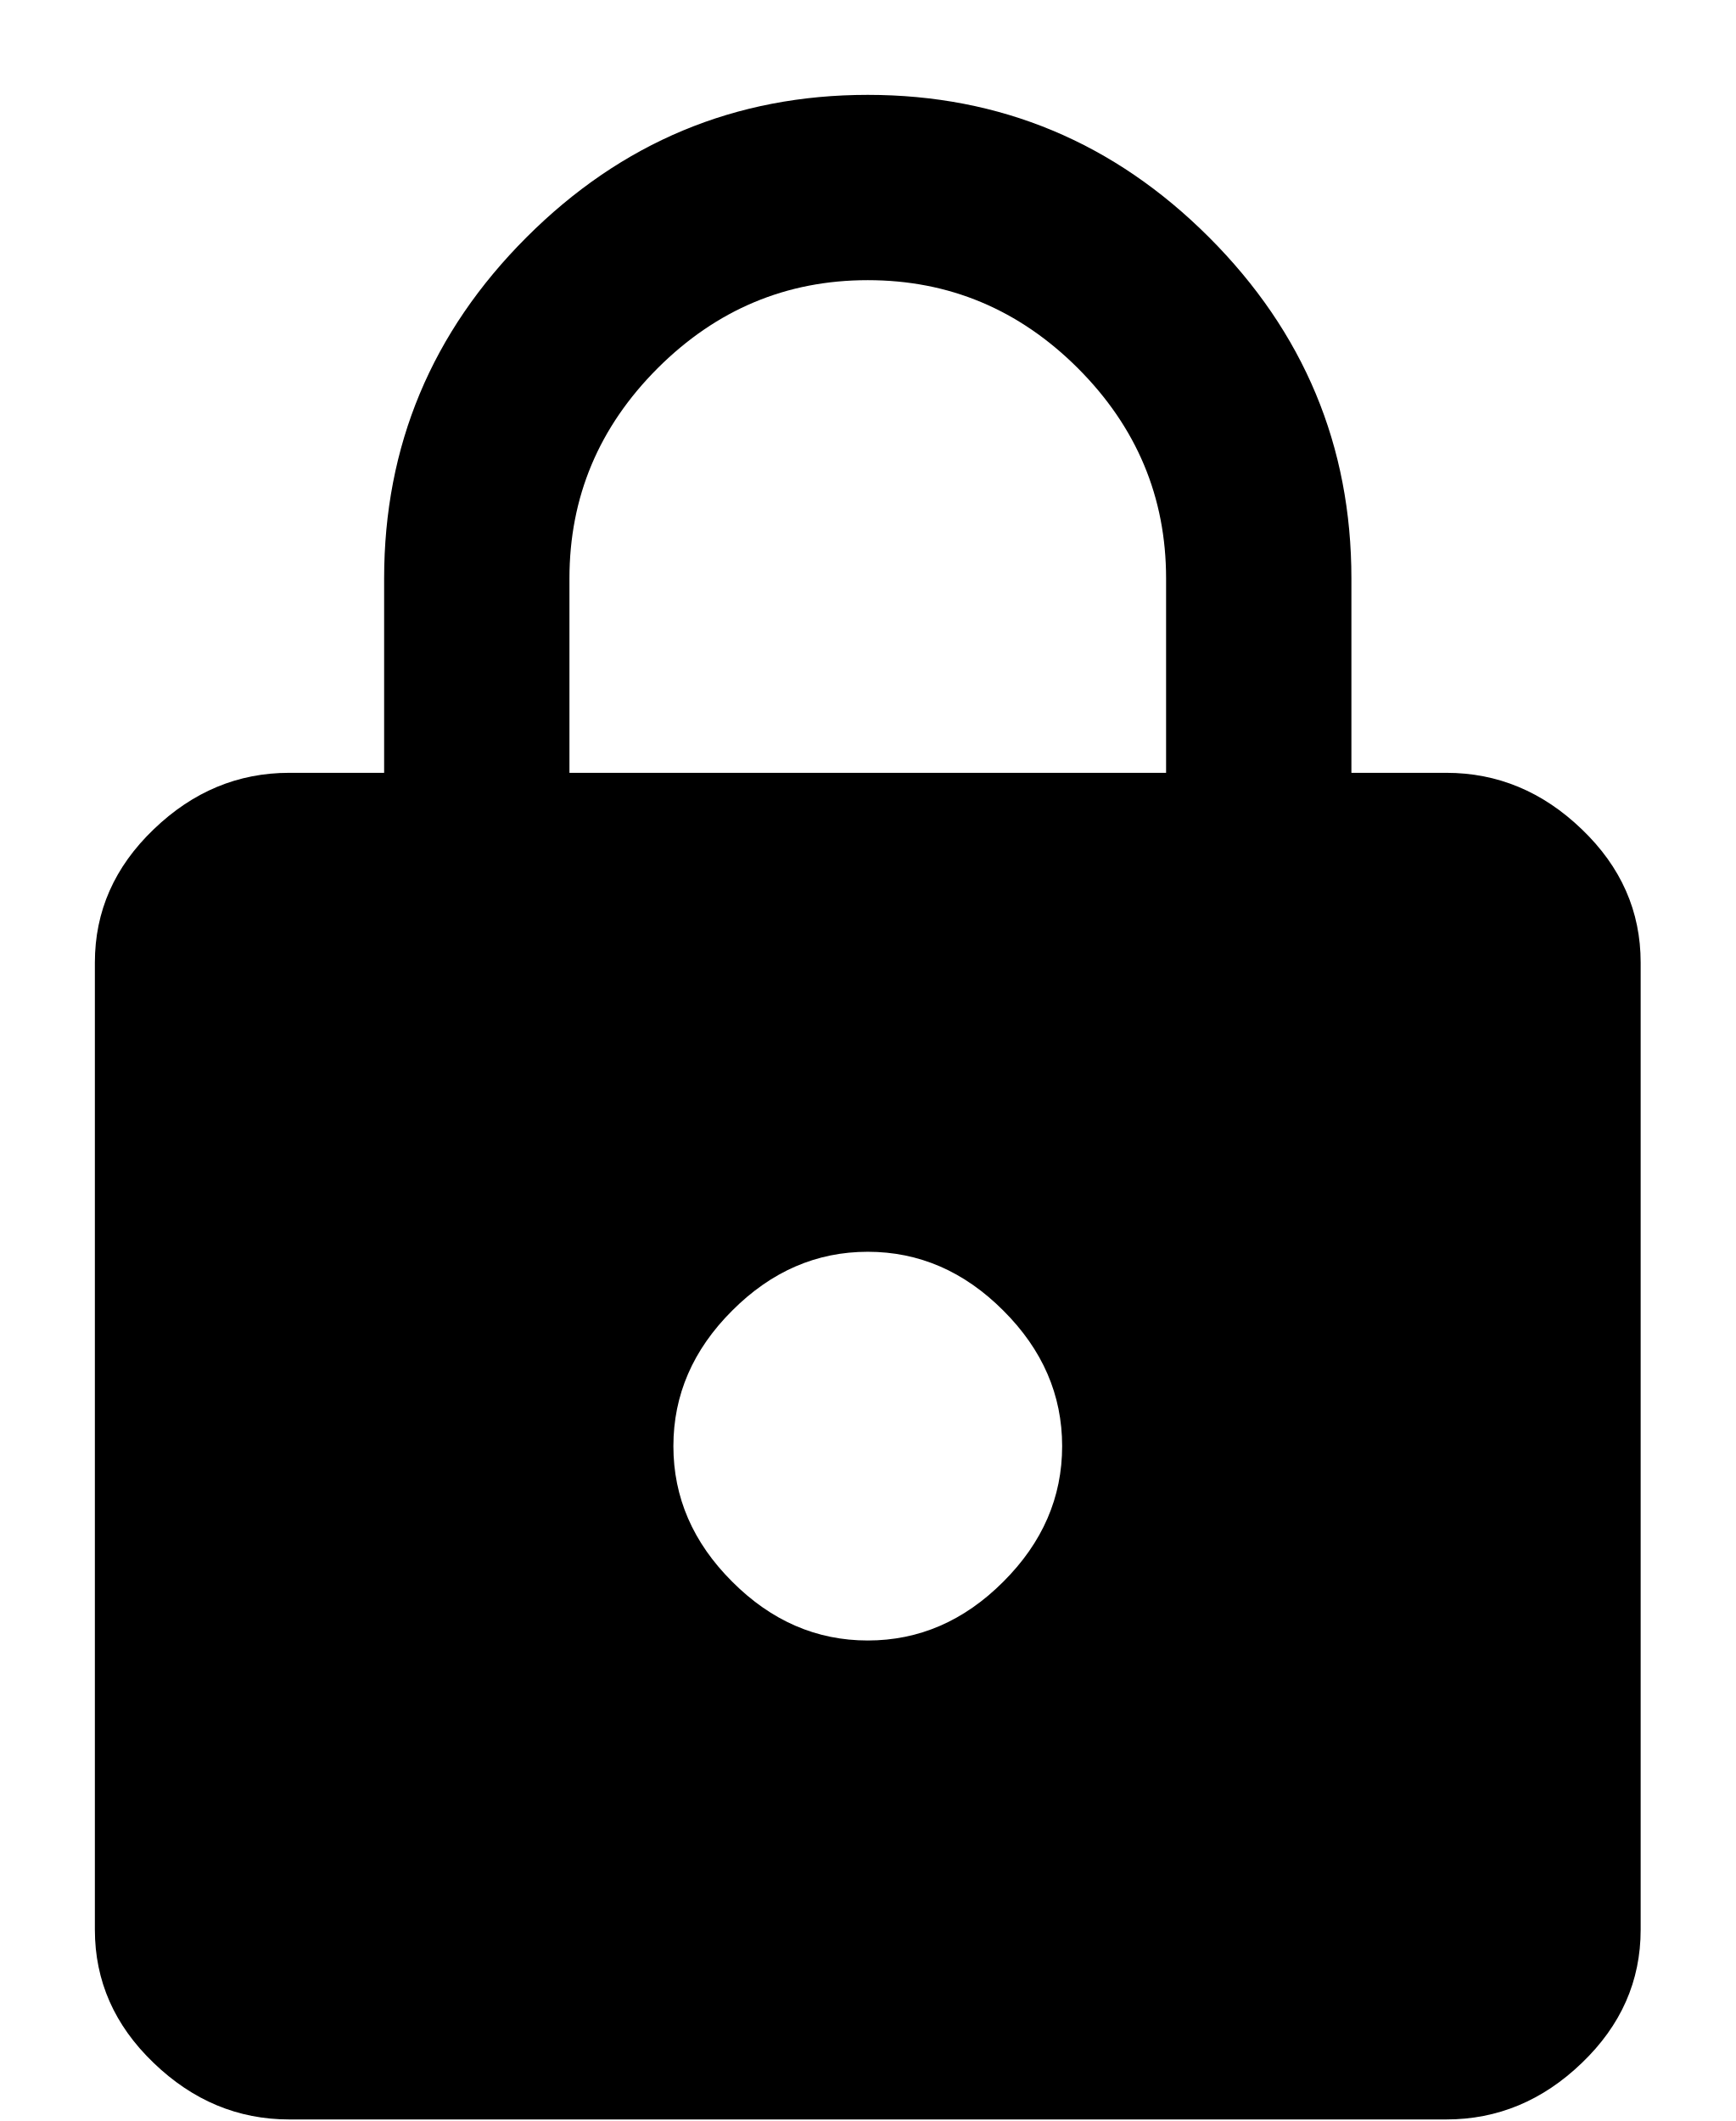
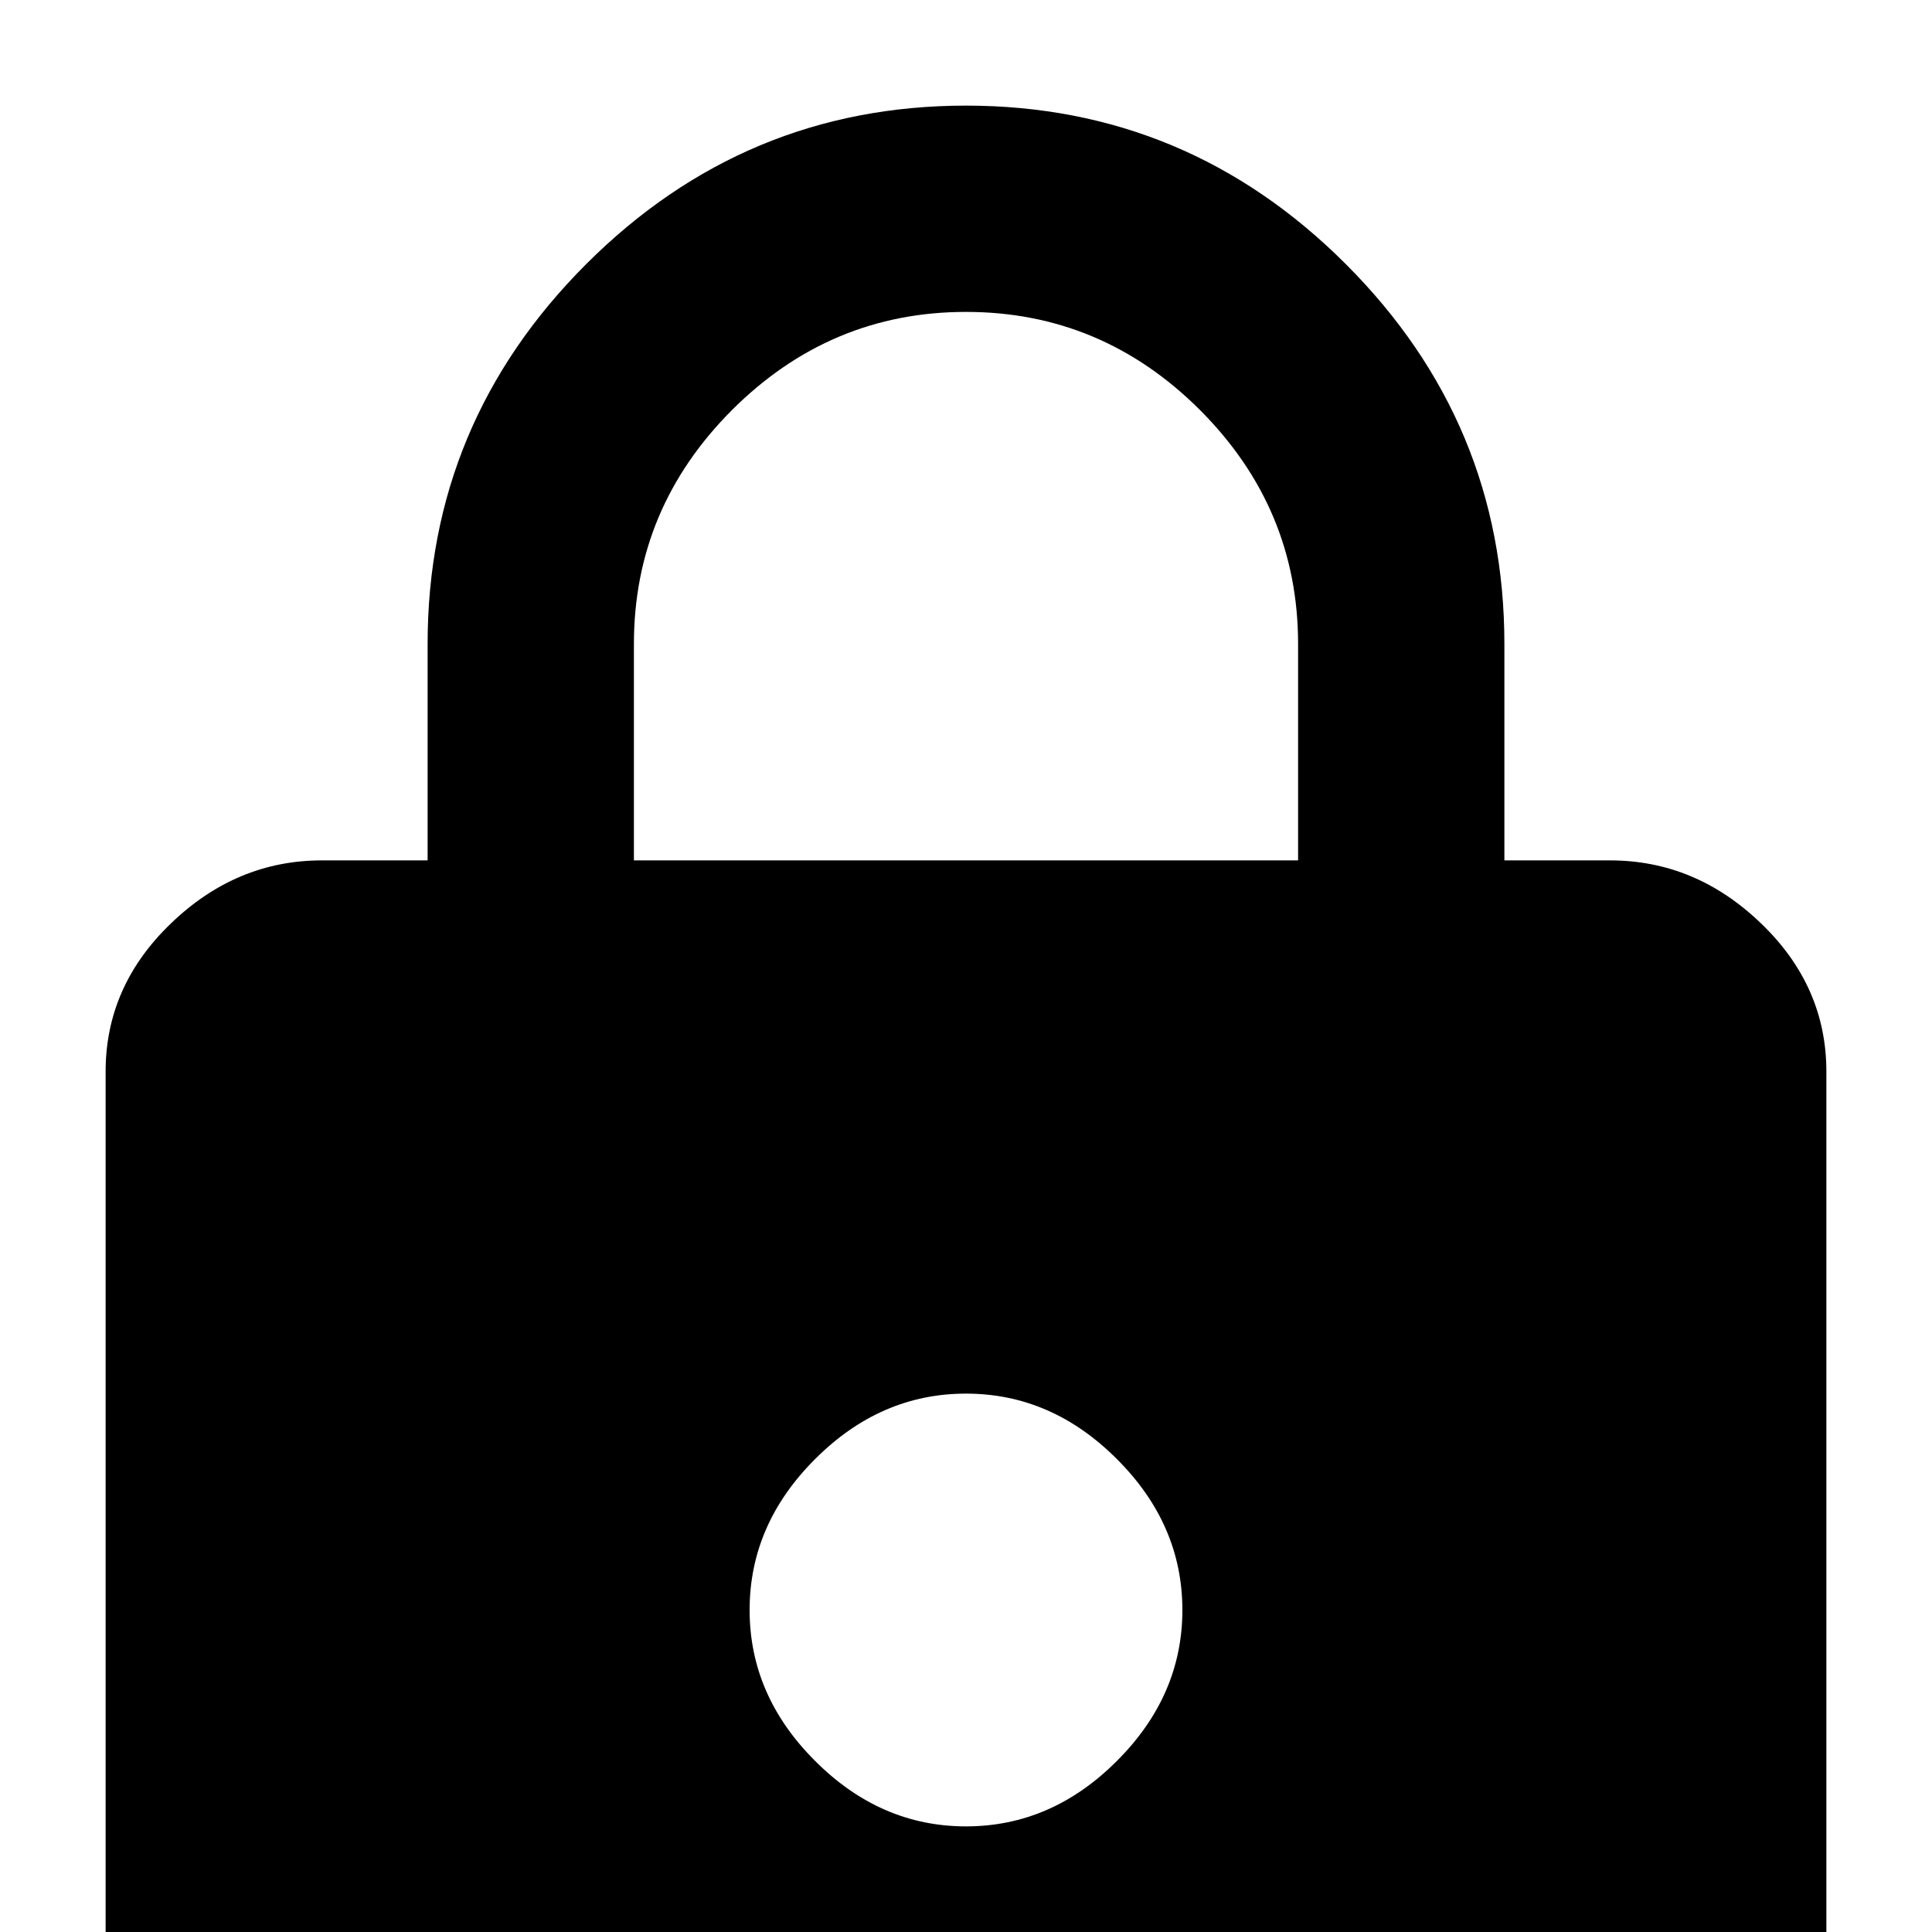
- <svg xmlns="http://www.w3.org/2000/svg" id="lock" width="18px" height="22px" viewBox="0 0 18 22" version="1.1">
-   <path d="M12.094,8.016 L12.094,6 C12.094,5.156 11.789,4.43 11.18,3.82 C10.57,3.211 9.844,2.906 9,2.906 C8.156,2.906 7.43,3.211 6.82,3.82 C6.211,4.43 5.906,5.156 5.906,6 L5.906,8.016 L12.094,8.016 Z M7.594,16.406 C8,16.813 8.469,17.016 9,17.016 C9.531,17.016 10,16.813 10.406,16.406 C10.813,16 11.016,15.531 11.016,15 C11.016,14.469 10.813,14 10.406,13.594 C10,13.187 9.531,12.984 9,12.984 C8.469,12.984 8,13.187 7.594,13.594 C7.187,14 6.984,14.469 6.984,15 C6.984,15.531 7.187,16 7.594,16.406 Z M15,8.016 C15.531,8.016 16,8.211 16.406,8.602 C16.813,8.992 17.016,9.453 17.016,9.984 L17.016,20.016 C17.016,20.547 16.813,21.008 16.406,21.398 C16,21.789 15.531,21.984 15,21.984 L3,21.984 C2.469,21.984 2,21.789 1.594,21.398 C1.187,21.008 0.984,20.547 0.984,20.016 L0.984,9.984 C0.984,9.453 1.187,8.992 1.594,8.602 C2,8.211 2.469,8.016 3,8.016 L3.984,8.016 L3.984,6 C3.984,4.625 4.477,3.445 5.461,2.461 C6.445,1.477 7.625,0.984 9,0.984 C10.375,0.984 11.555,1.477 12.539,2.461 C13.523,3.445 14.016,4.625 14.016,6 L14.016,8.016 L15,8.016 Z" id="" fill="#000000" fill-rule="nonzero" />
+ <svg xmlns="http://www.w3.org/2000/svg" id="lock" viewBox="0 0 18 18">
+   <path d="M12.094,8.016 L12.094,6 C12.094,5.156 11.789,4.43 11.18,3.82 C10.57,3.211 9.844,2.906 9,2.906 C8.156,2.906 7.43,3.211 6.82,3.82 C6.211,4.43 5.906,5.156 5.906,6 L5.906,8.016 L12.094,8.016 Z M7.594,16.406 C8,16.813 8.469,17.016 9,17.016 C9.531,17.016 10,16.813 10.406,16.406 C10.813,16 11.016,15.531 11.016,15 C11.016,14.469 10.813,14 10.406,13.594 C10,13.187 9.531,12.984 9,12.984 C8.469,12.984 8,13.187 7.594,13.594 C7.187,14 6.984,14.469 6.984,15 C6.984,15.531 7.187,16 7.594,16.406 Z M15,8.016 C15.531,8.016 16,8.211 16.406,8.602 C16.813,8.992 17.016,9.453 17.016,9.984 L17.016,20.016 C17.016,20.547 16.813,21.008 16.406,21.398 C16,21.789 15.531,21.984 15,21.984 L3,21.984 C2.469,21.984 2,21.789 1.594,21.398 C1.187,21.008 0.984,20.547 0.984,20.016 L0.984,9.984 C0.984,9.453 1.187,8.992 1.594,8.602 C2,8.211 2.469,8.016 3,8.016 L3.984,8.016 L3.984,6 C3.984,4.625 4.477,3.445 5.461,2.461 C6.445,1.477 7.625,0.984 9,0.984 C10.375,0.984 11.555,1.477 12.539,2.461 C13.523,3.445 14.016,4.625 14.016,6 L14.016,8.016 L15,8.016 Z" />
</svg>
